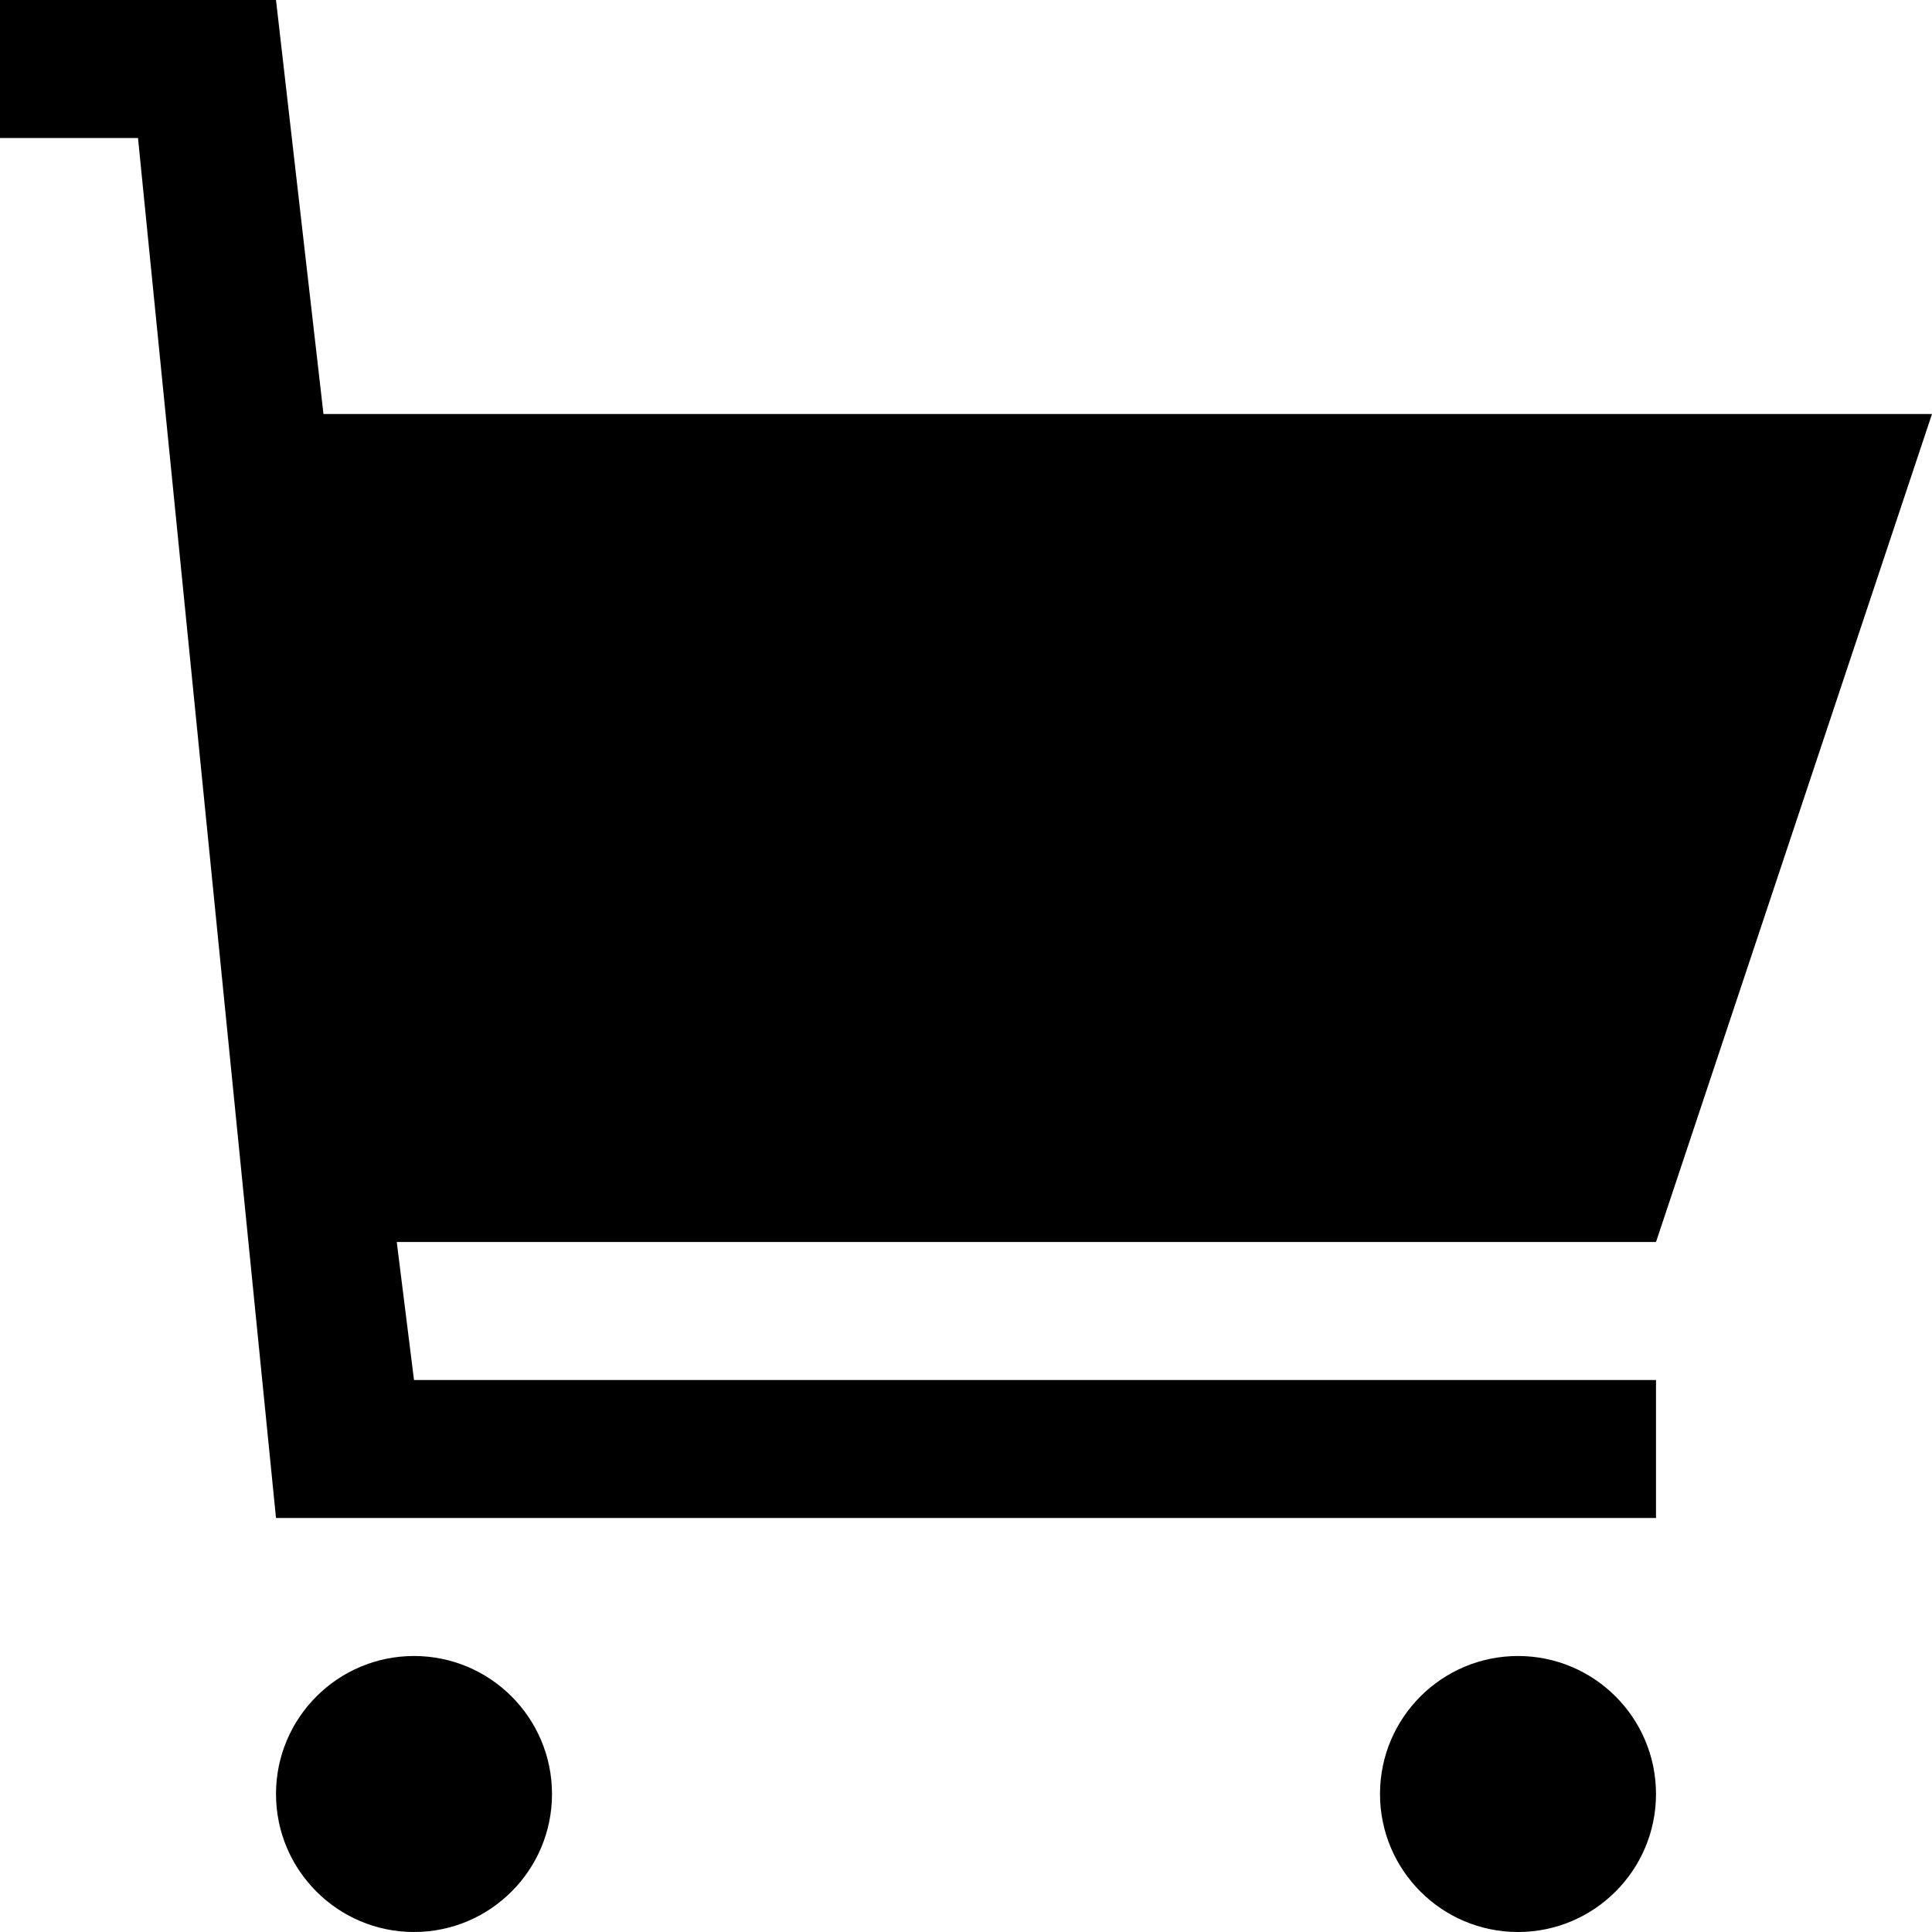
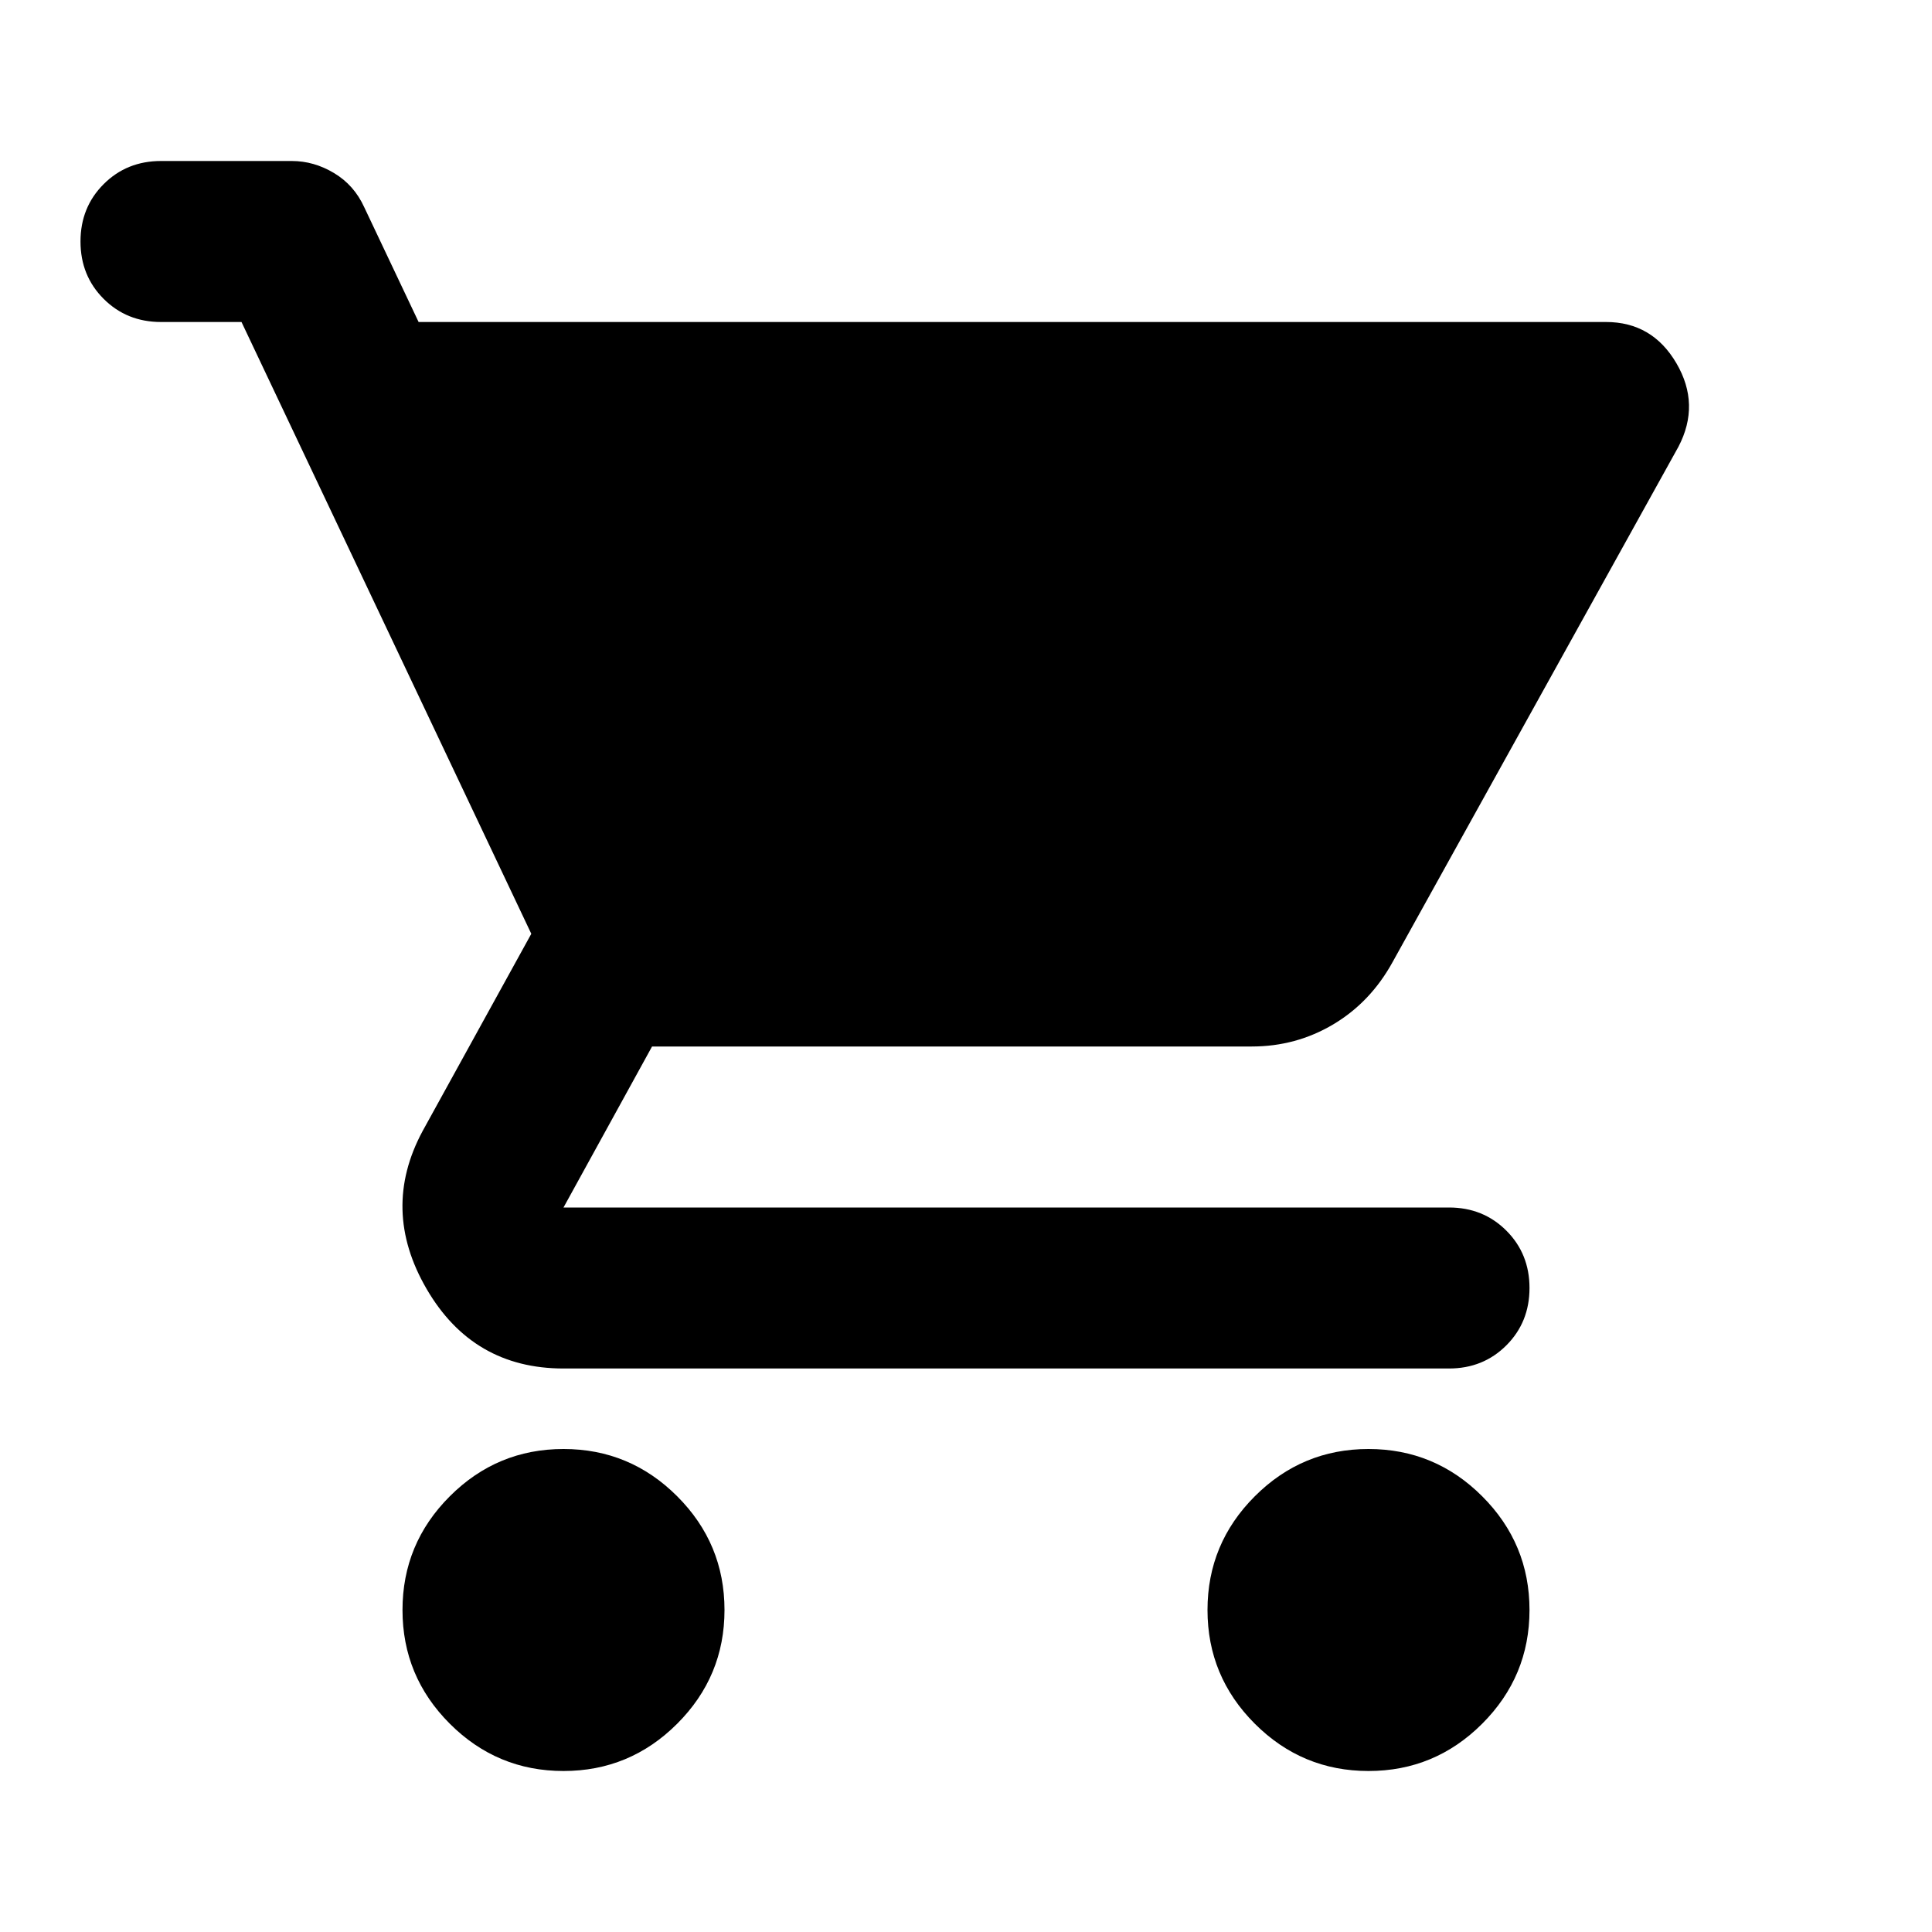
- <svg xmlns="http://www.w3.org/2000/svg" version="1.1" width="100%" height="100%" viewBox="0 0 14 14" id="svg2">
-   <defs id="defs6" />
-   <rect width="14" height="14" x="0" y="0" id="canvas" style="fill:none;stroke:none;visibility:hidden" />
-   <path d="M 0,0 0,1 1,1 2,11 12,11 12,10 3,10 2.875,9 12,9 14,3 2.344,3 2,0 z m 3,12 c -0.552,0 -1,0.448 -1,1 0,0.552 0.448,1 1,1 0.552,0 1,-0.448 1,-1 0,-0.552 -0.448,-1 -1,-1 z m 8,0 c -0.552,0 -1,0.448 -1,1 0,0.552 0.448,1 1,1 0.552,0 1,-0.448 1,-1 0,-0.552 -0.448,-1 -1,-1 z" id="supermarket" style="fill:#000000;fill-opacity:1;stroke:none" />
+ <svg xmlns="http://www.w3.org/2000/svg" height="24" viewBox="0 -960 960 960" width="24">
+   <path d="M280-80q-33 0-56.5-23.5T200-160q0-33 23.5-56.5T280-240q33 0 56.5 23.5T360-160q0 33-23.5 56.5T280-80Zm400 0q-33 0-56.5-23.5T600-160q0-33 23.5-56.5T680-240q33 0 56.5 23.5T760-160q0 33-23.5 56.5T680-80ZM208-800h590q23 0 35 20.5t1 41.5L692-482q-11 20-29.5 31T622-440H324l-44 80h440q17 0 28.5 11.5T760-320q0 17-11.5 28.5T720-280H280q-45 0-68-39.5t-2-78.5l54-98-144-304H80q-17 0-28.5-11.5T40-840q0-17 11.5-28.5T80-880h65q11 0 21 6t15 17l27 57Z" />
</svg>
